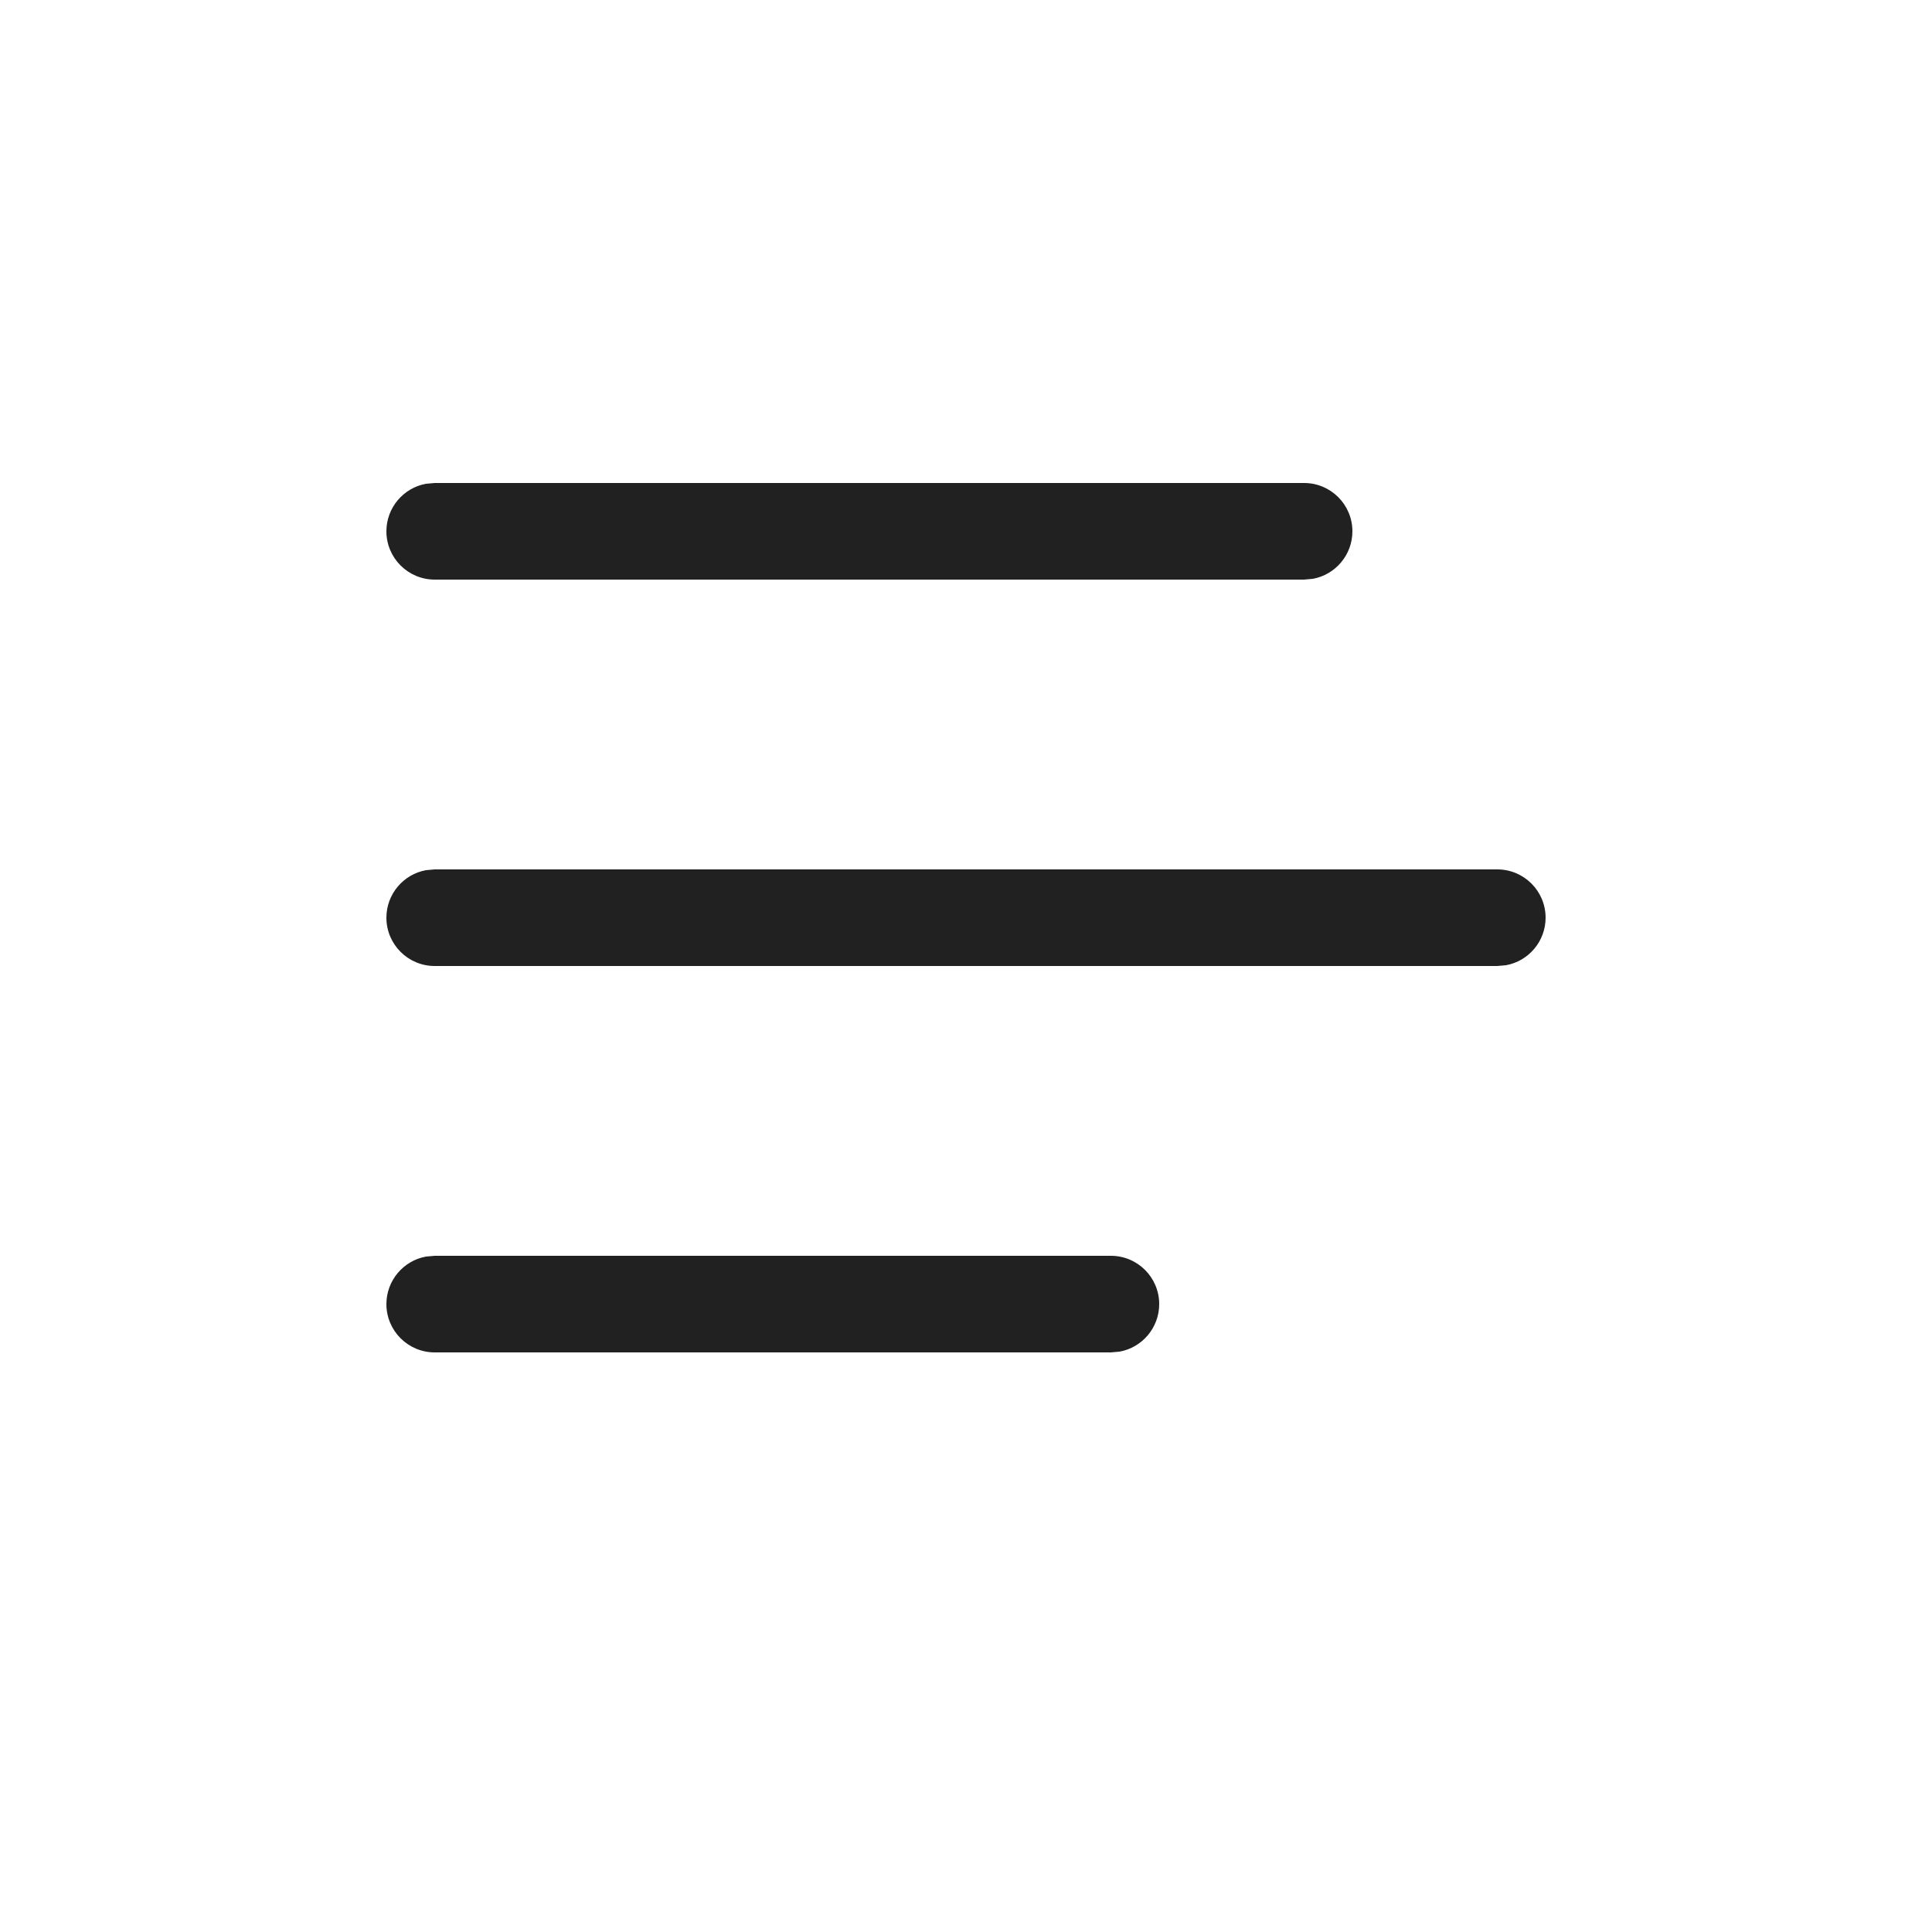
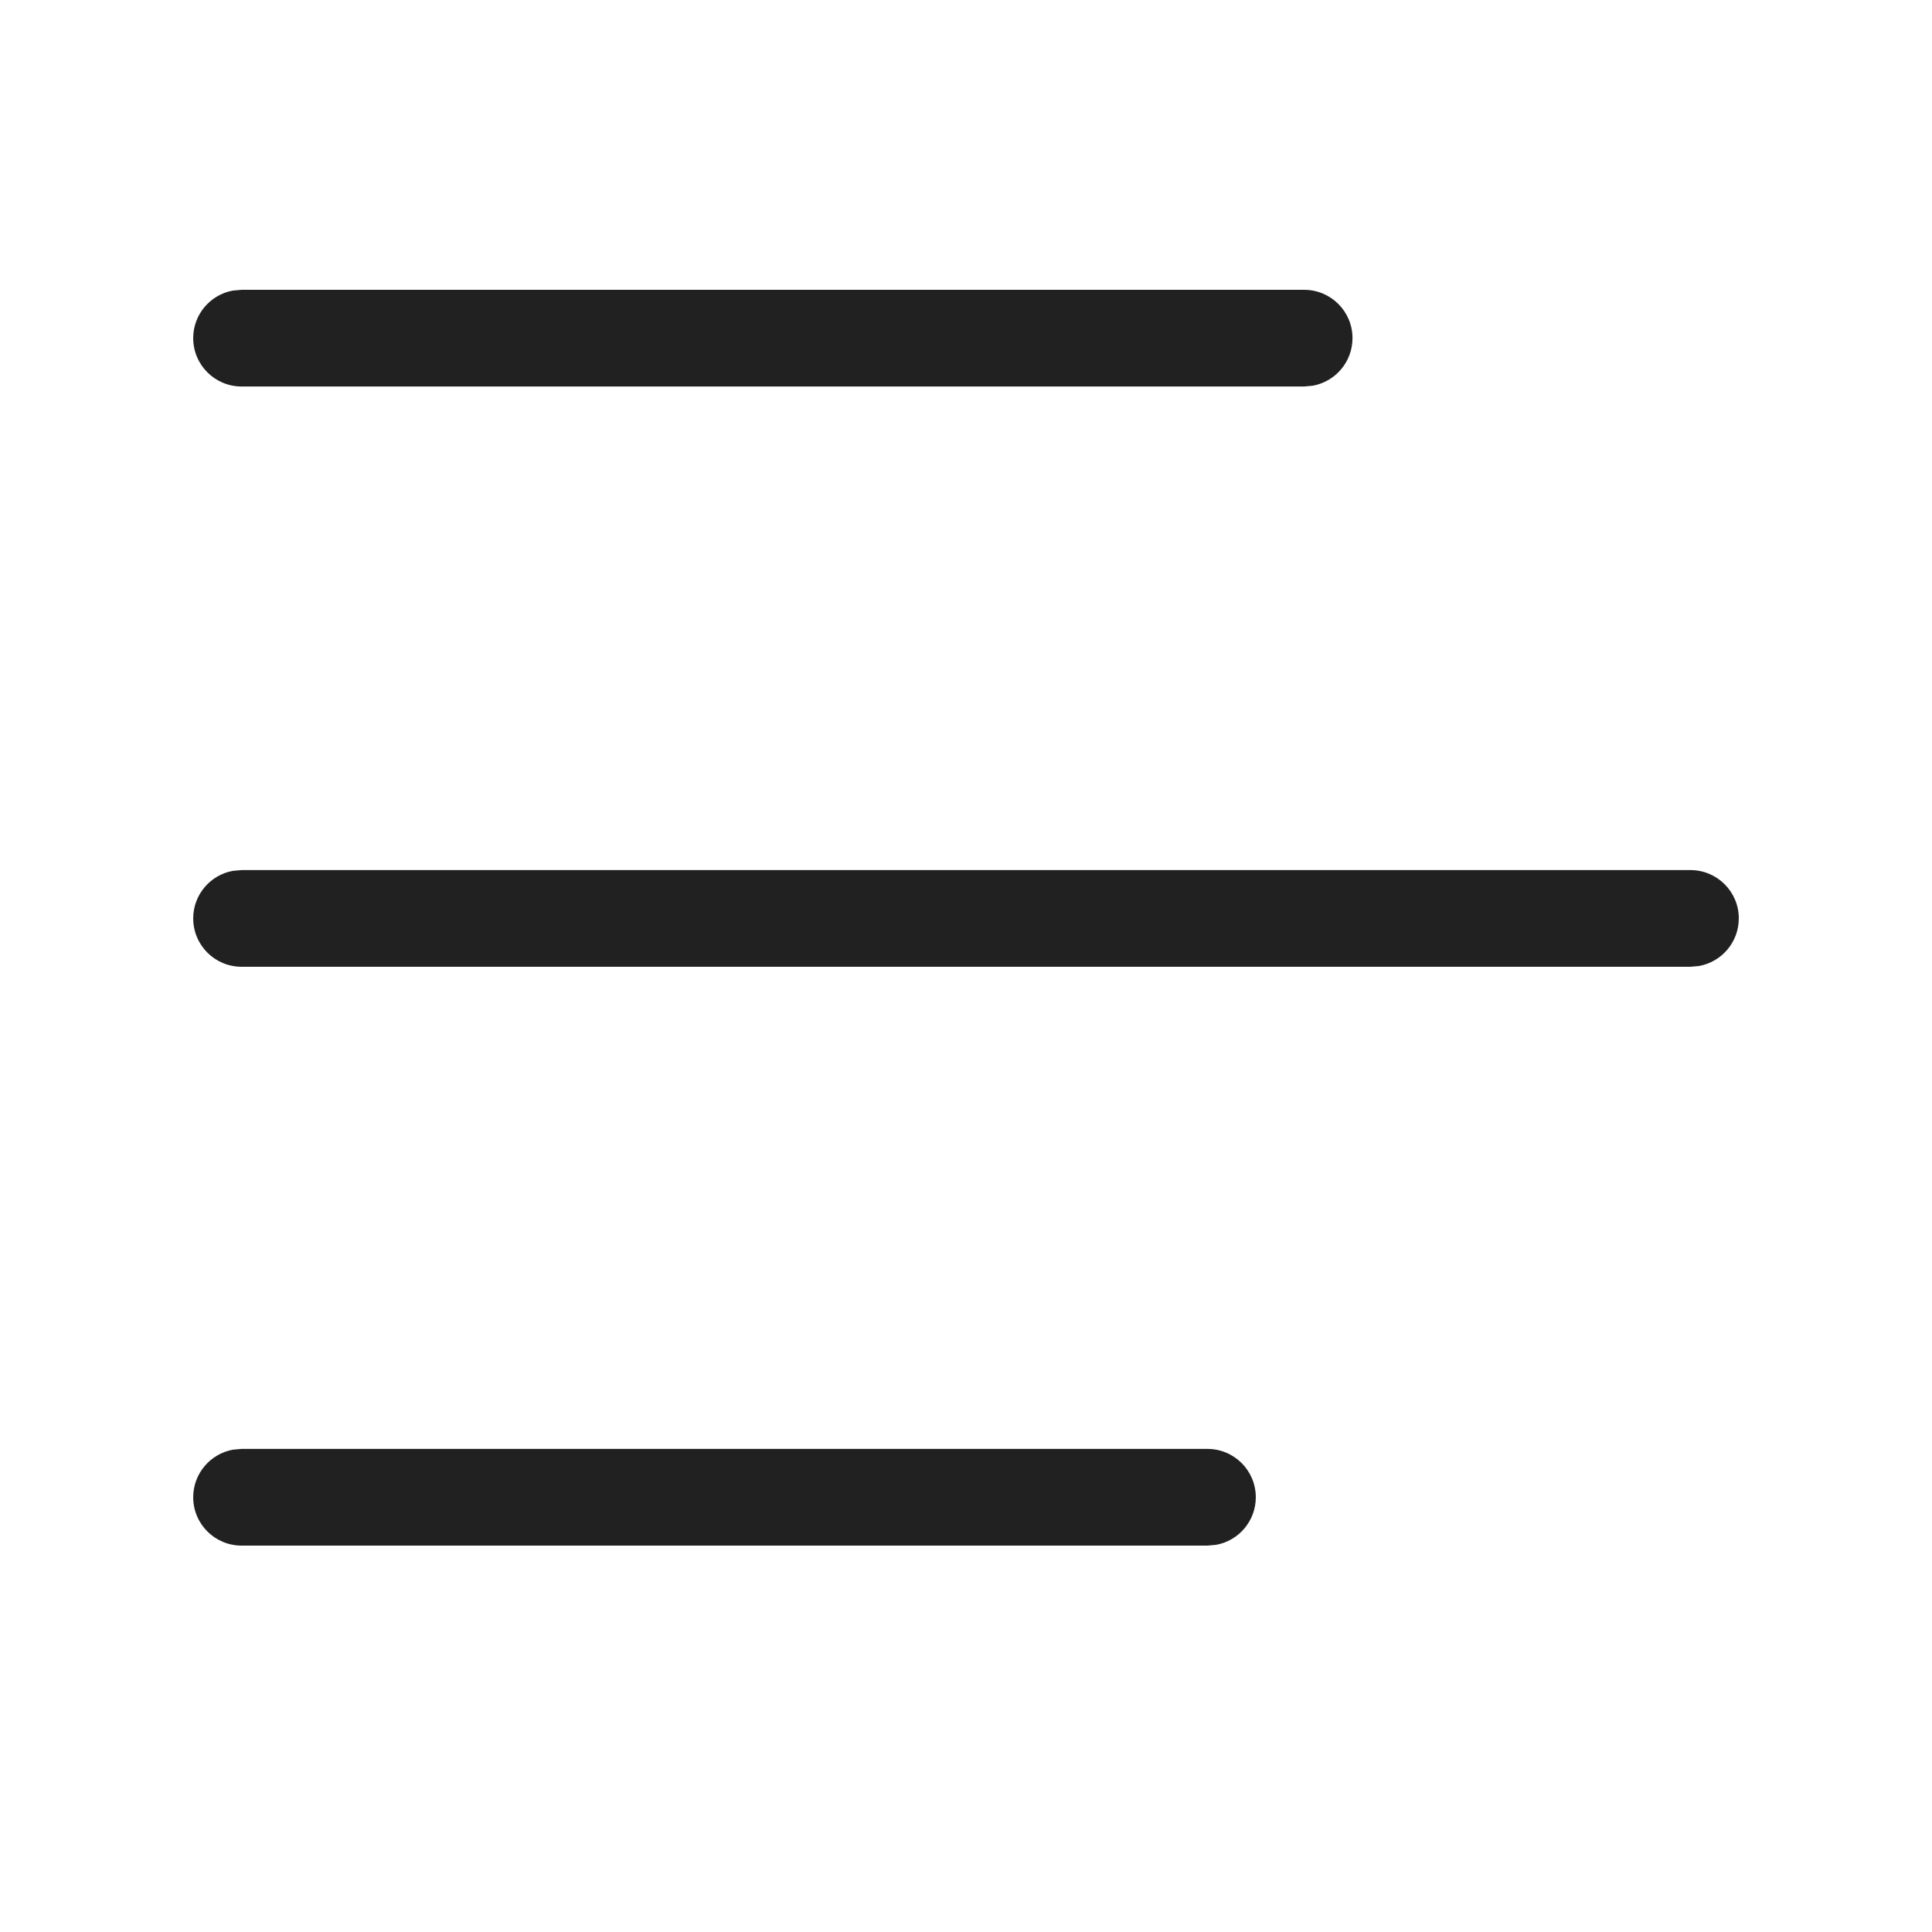
<svg xmlns="http://www.w3.org/2000/svg" width="20px" height="20px" viewBox="0 0 20 20" version="1.1">
  <g id="🔍-Product-Icons" stroke="none" stroke-width="1" fill="none" fill-rule="evenodd">
    <g id="ic_fluent_list_20_regular" fill="#212121" fill-rule="nonzero">
-       <path d="M4.5,13 L11.5,13 C11.776,13 12,13.224 12,13.5 C12,13.745 11.823,13.95 11.59,13.992 L11.5,14 L4.5,14 C4.224,14 4,13.776 4,13.5 C4,13.255 4.177,13.05 4.41,13.008 L4.5,13 L11.5,13 L4.5,13 Z M4.5,9 L15.5,9 C15.776,9 16,9.224 16,9.5 C16,9.745 15.823,9.95 15.59,9.992 L15.5,10 L4.5,10 C4.224,10 4,9.776 4,9.5 C4,9.255 4.177,9.05 4.41,9.008 L4.5,9 L15.5,9 L4.5,9 Z M4.5,5 L13.5,5 C13.776,5 14,5.224 14,5.5 C14,5.745 13.823,5.95 13.59,5.992 L13.5,6 L4.5,6 C4.224,6 4,5.776 4,5.5 C4,5.255 4.177,5.05 4.41,5.008 L4.5,5 L13.5,5 L4.5,5 Z" id="🎨-Color" />
+       <path d="M12.499,14.999 C12.776,14.999 13,15.223 13,15.5 C13,15.745 12.823,15.95 12.589,15.992 L12.499,16 L2.501,16 C2.224,16 2,15.776 2,15.5 C2,15.254 2.177,15.05 2.411,15.007 L2.501,14.999 L12.499,14.999 Z M17.499,9.007 C17.776,9.007 18,9.231 18,9.507 C18,9.753 17.823,9.957 17.589,10 L17.499,10.008 L2.501,10.008 C2.224,10.008 2,9.784 2,9.507 C2,9.262 2.177,9.057 2.411,9.015 L2.501,9.007 L17.499,9.007 Z M13.5,3 C13.777,3 14.001,3.224 14.001,3.5 C14.001,3.746 13.824,3.95 13.59,3.993 L13.5,4.001 L2.501,4.001 C2.224,4.001 2,3.777 2,3.5 C2,3.255 2.177,3.05 2.411,3.008 L2.501,3 L13.5,3 Z" id="🎨-Color" />
    </g>
  </g>
</svg>
